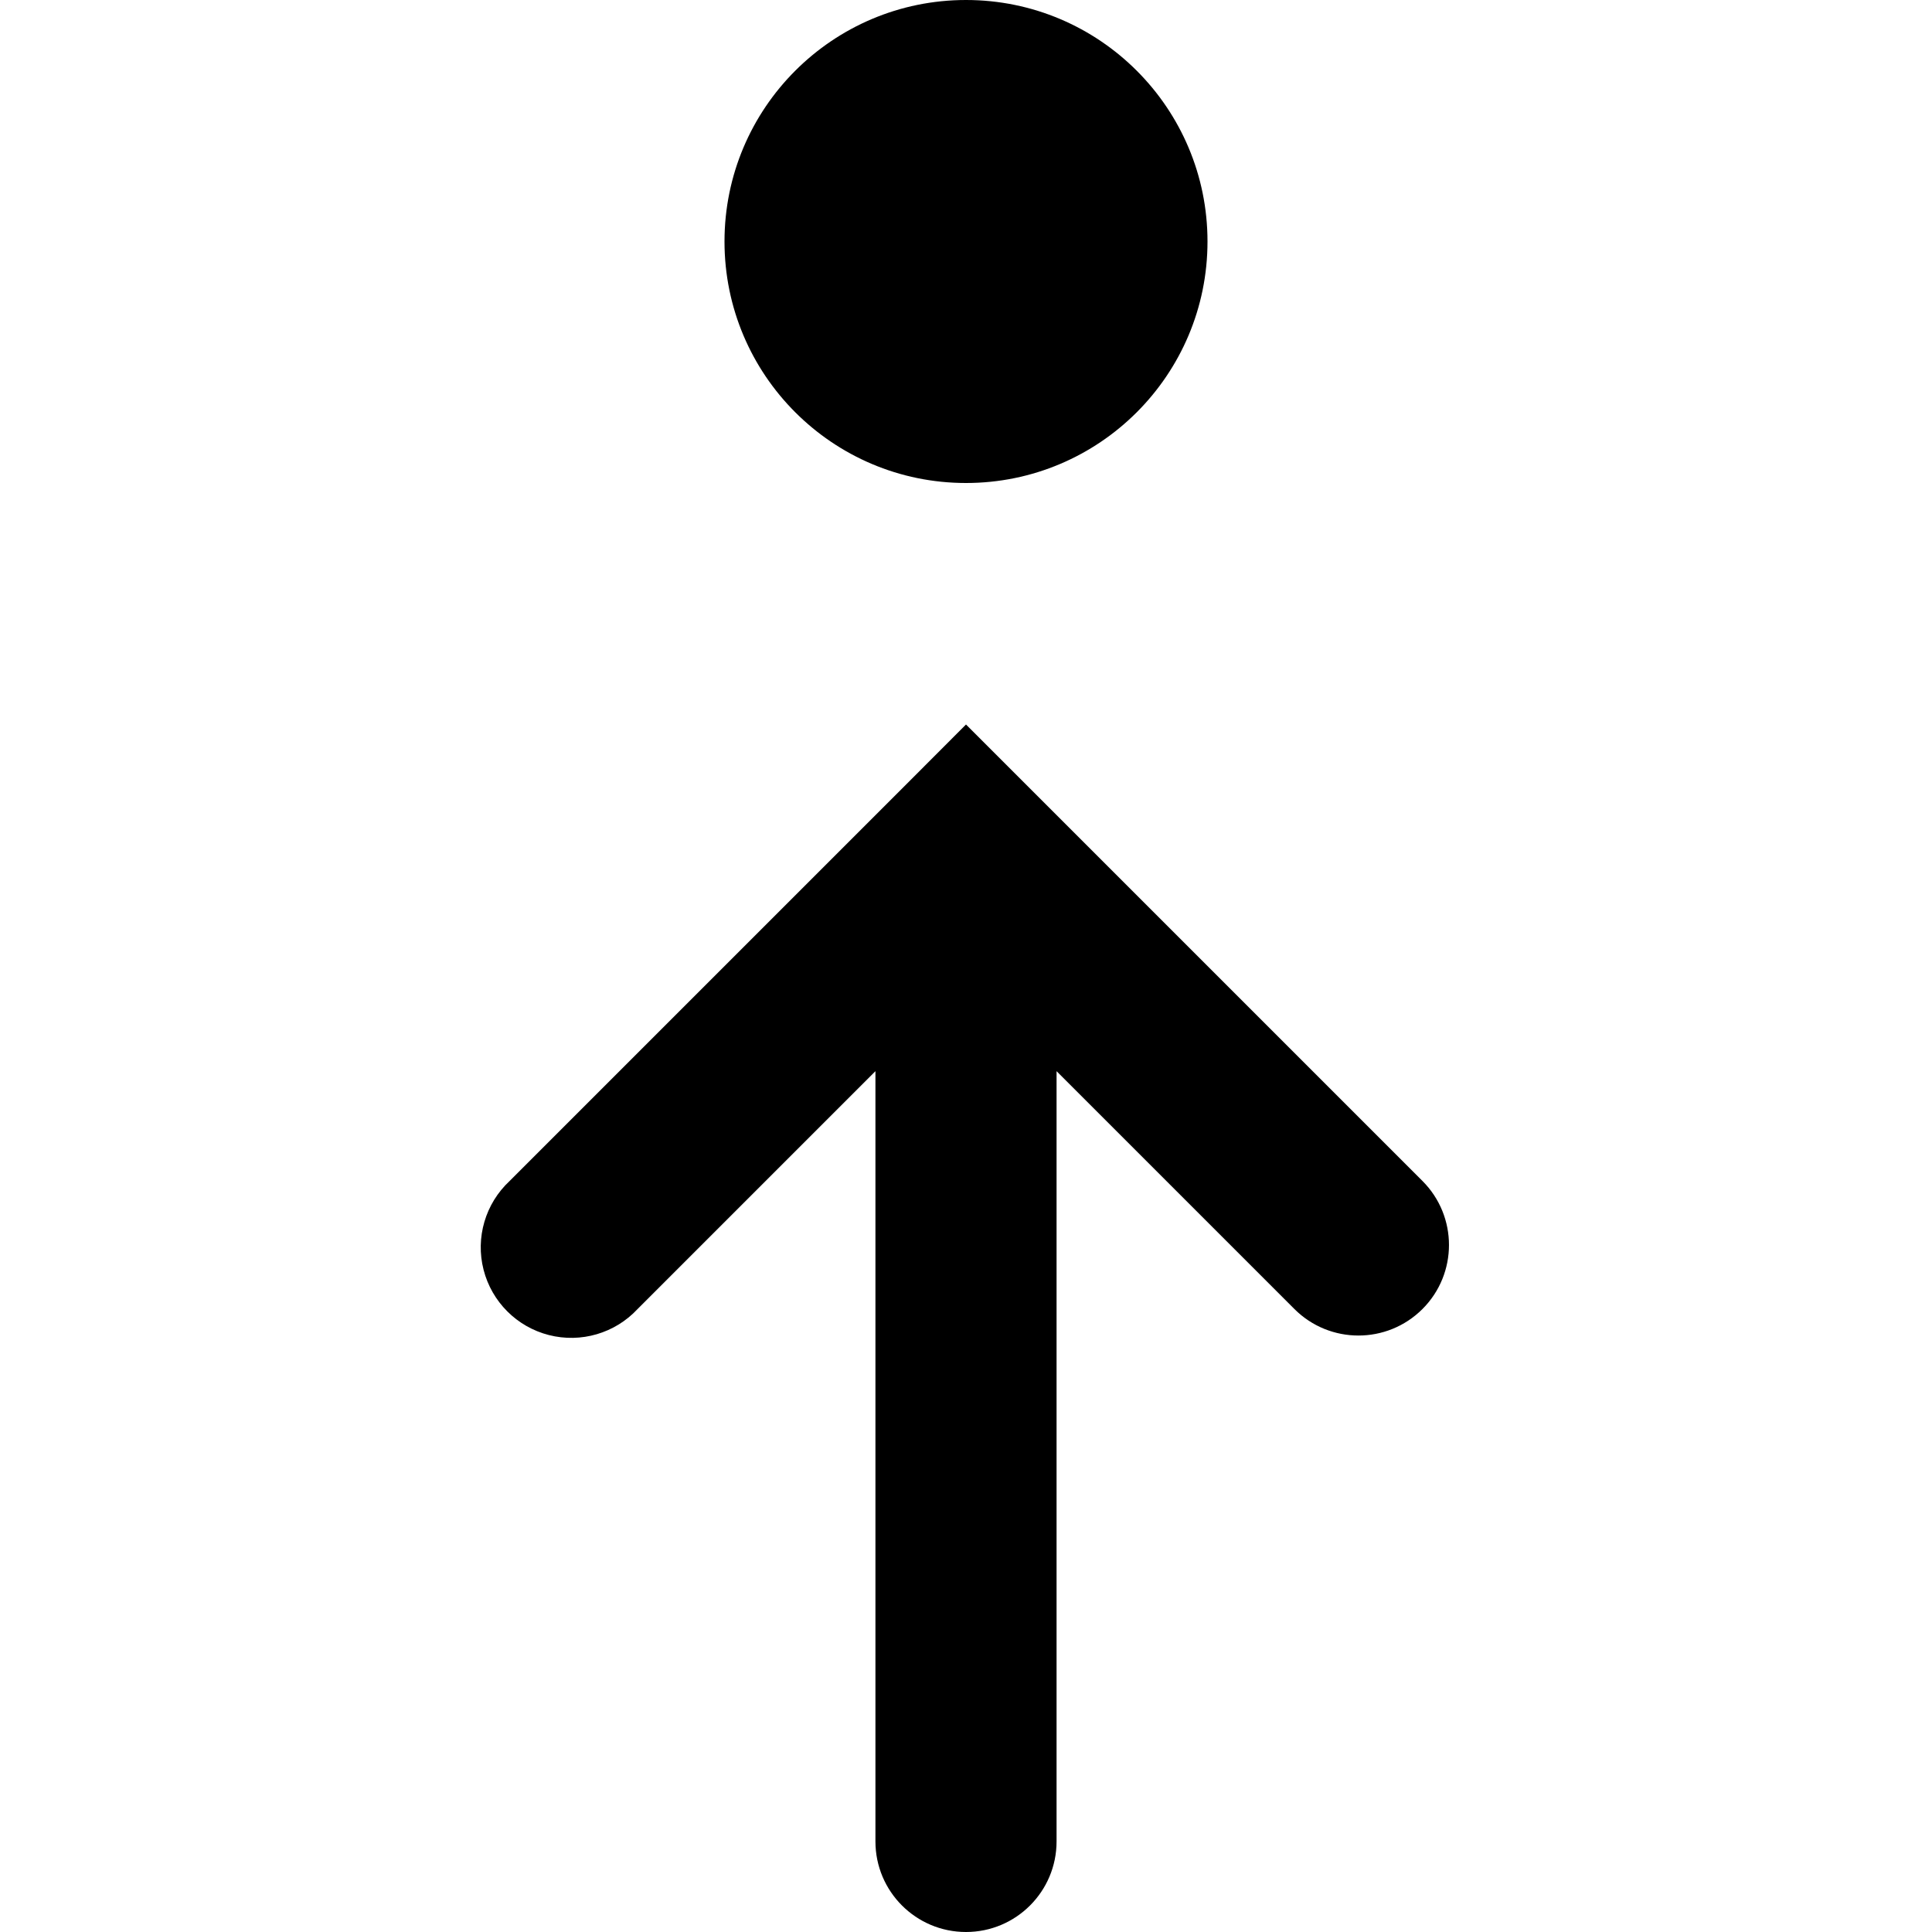
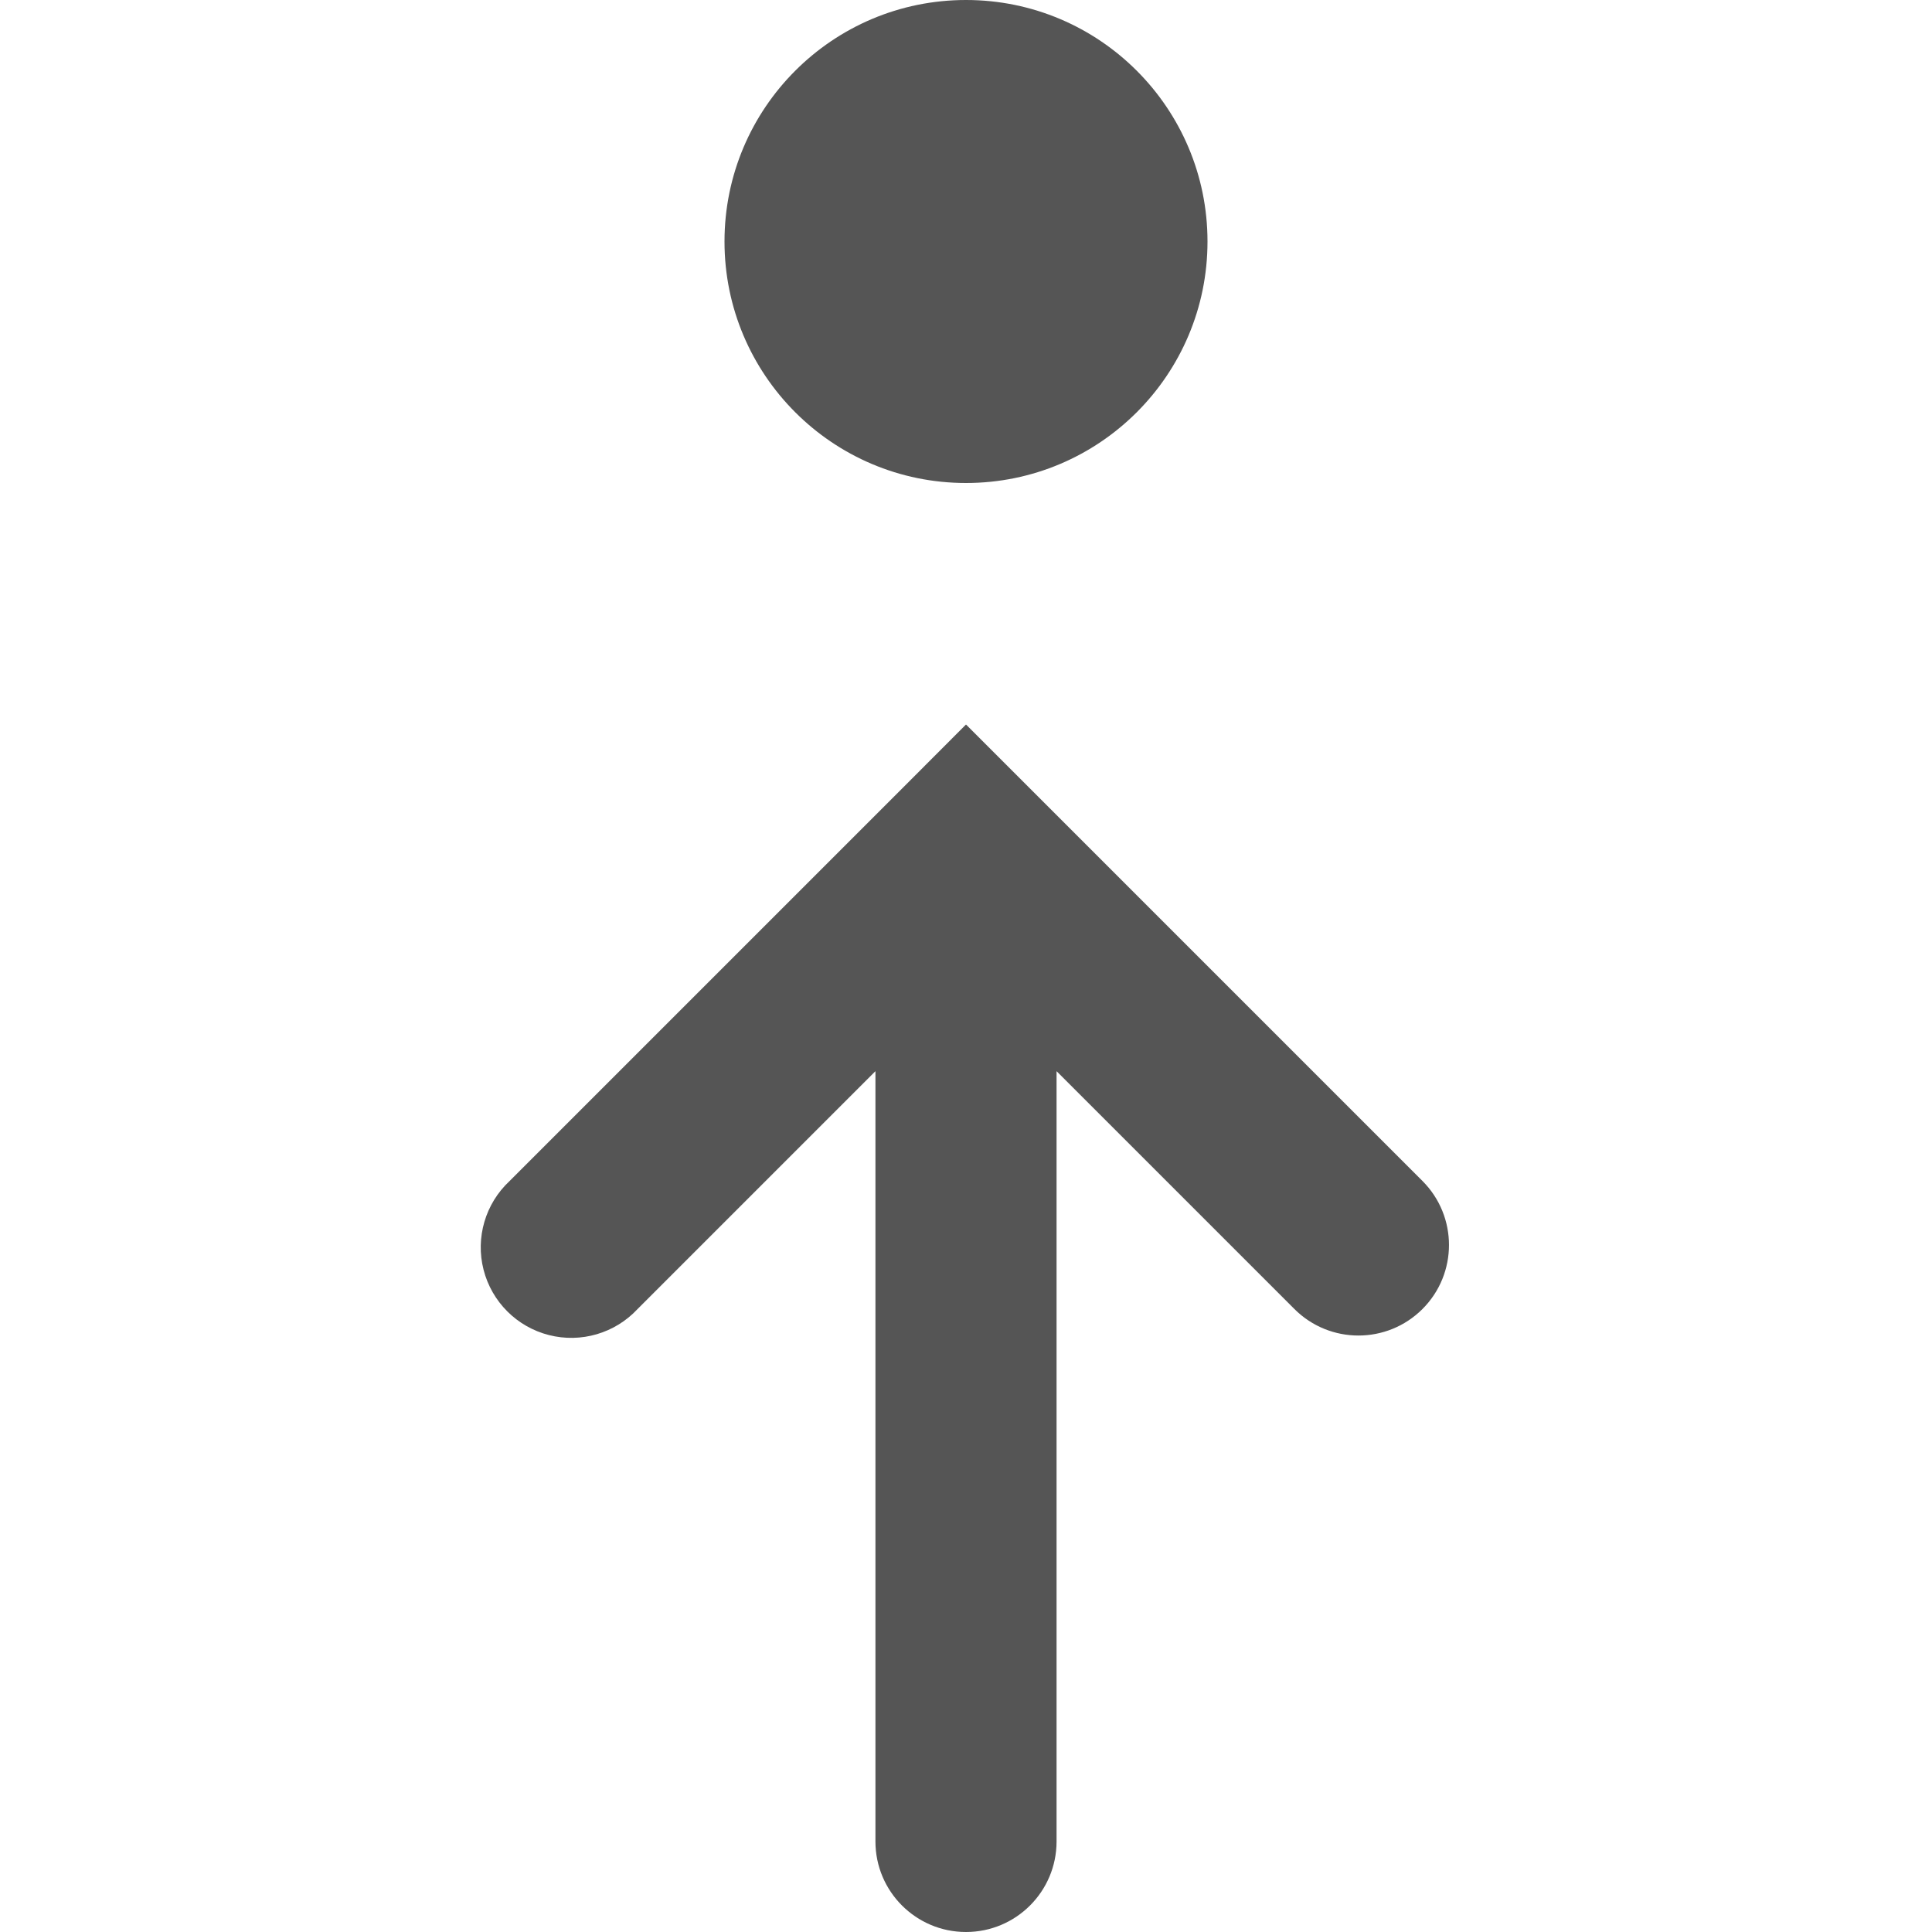
<svg xmlns="http://www.w3.org/2000/svg" width="16" height="16" viewBox="0 0 16 16">
-   <path fill-rule="evenodd" clip-rule="evenodd" d="M10 2a2 2 0 1 0-4 0 2 2 0 0 0 4 0Zm1.78 8.841a.75.75 0 0 1-1.06 0l-1.97-1.97v6.379a.75.75 0 0 1-1.5 0V8.871l-1.97 1.97a.75.75 0 1 1-1.06-1.06l3.25-3.25L8 6l.53.53 3.25 3.25a.75.75 0 0 1 0 1.061Z" fill="#000" />
+   <path fill-rule="evenodd" clip-rule="evenodd" d="M10 2a2 2 0 1 0-4 0 2 2 0 0 0 4 0Zm1.78 8.841a.75.75 0 0 1-1.06 0l-1.97-1.97v6.379a.75.75 0 0 1-1.5 0V8.871l-1.97 1.97a.75.75 0 1 1-1.06-1.06l3.25-3.25L8 6l.53.53 3.25 3.25a.75.75 0 0 1 0 1.061Z" fill="#555" />
</svg>
